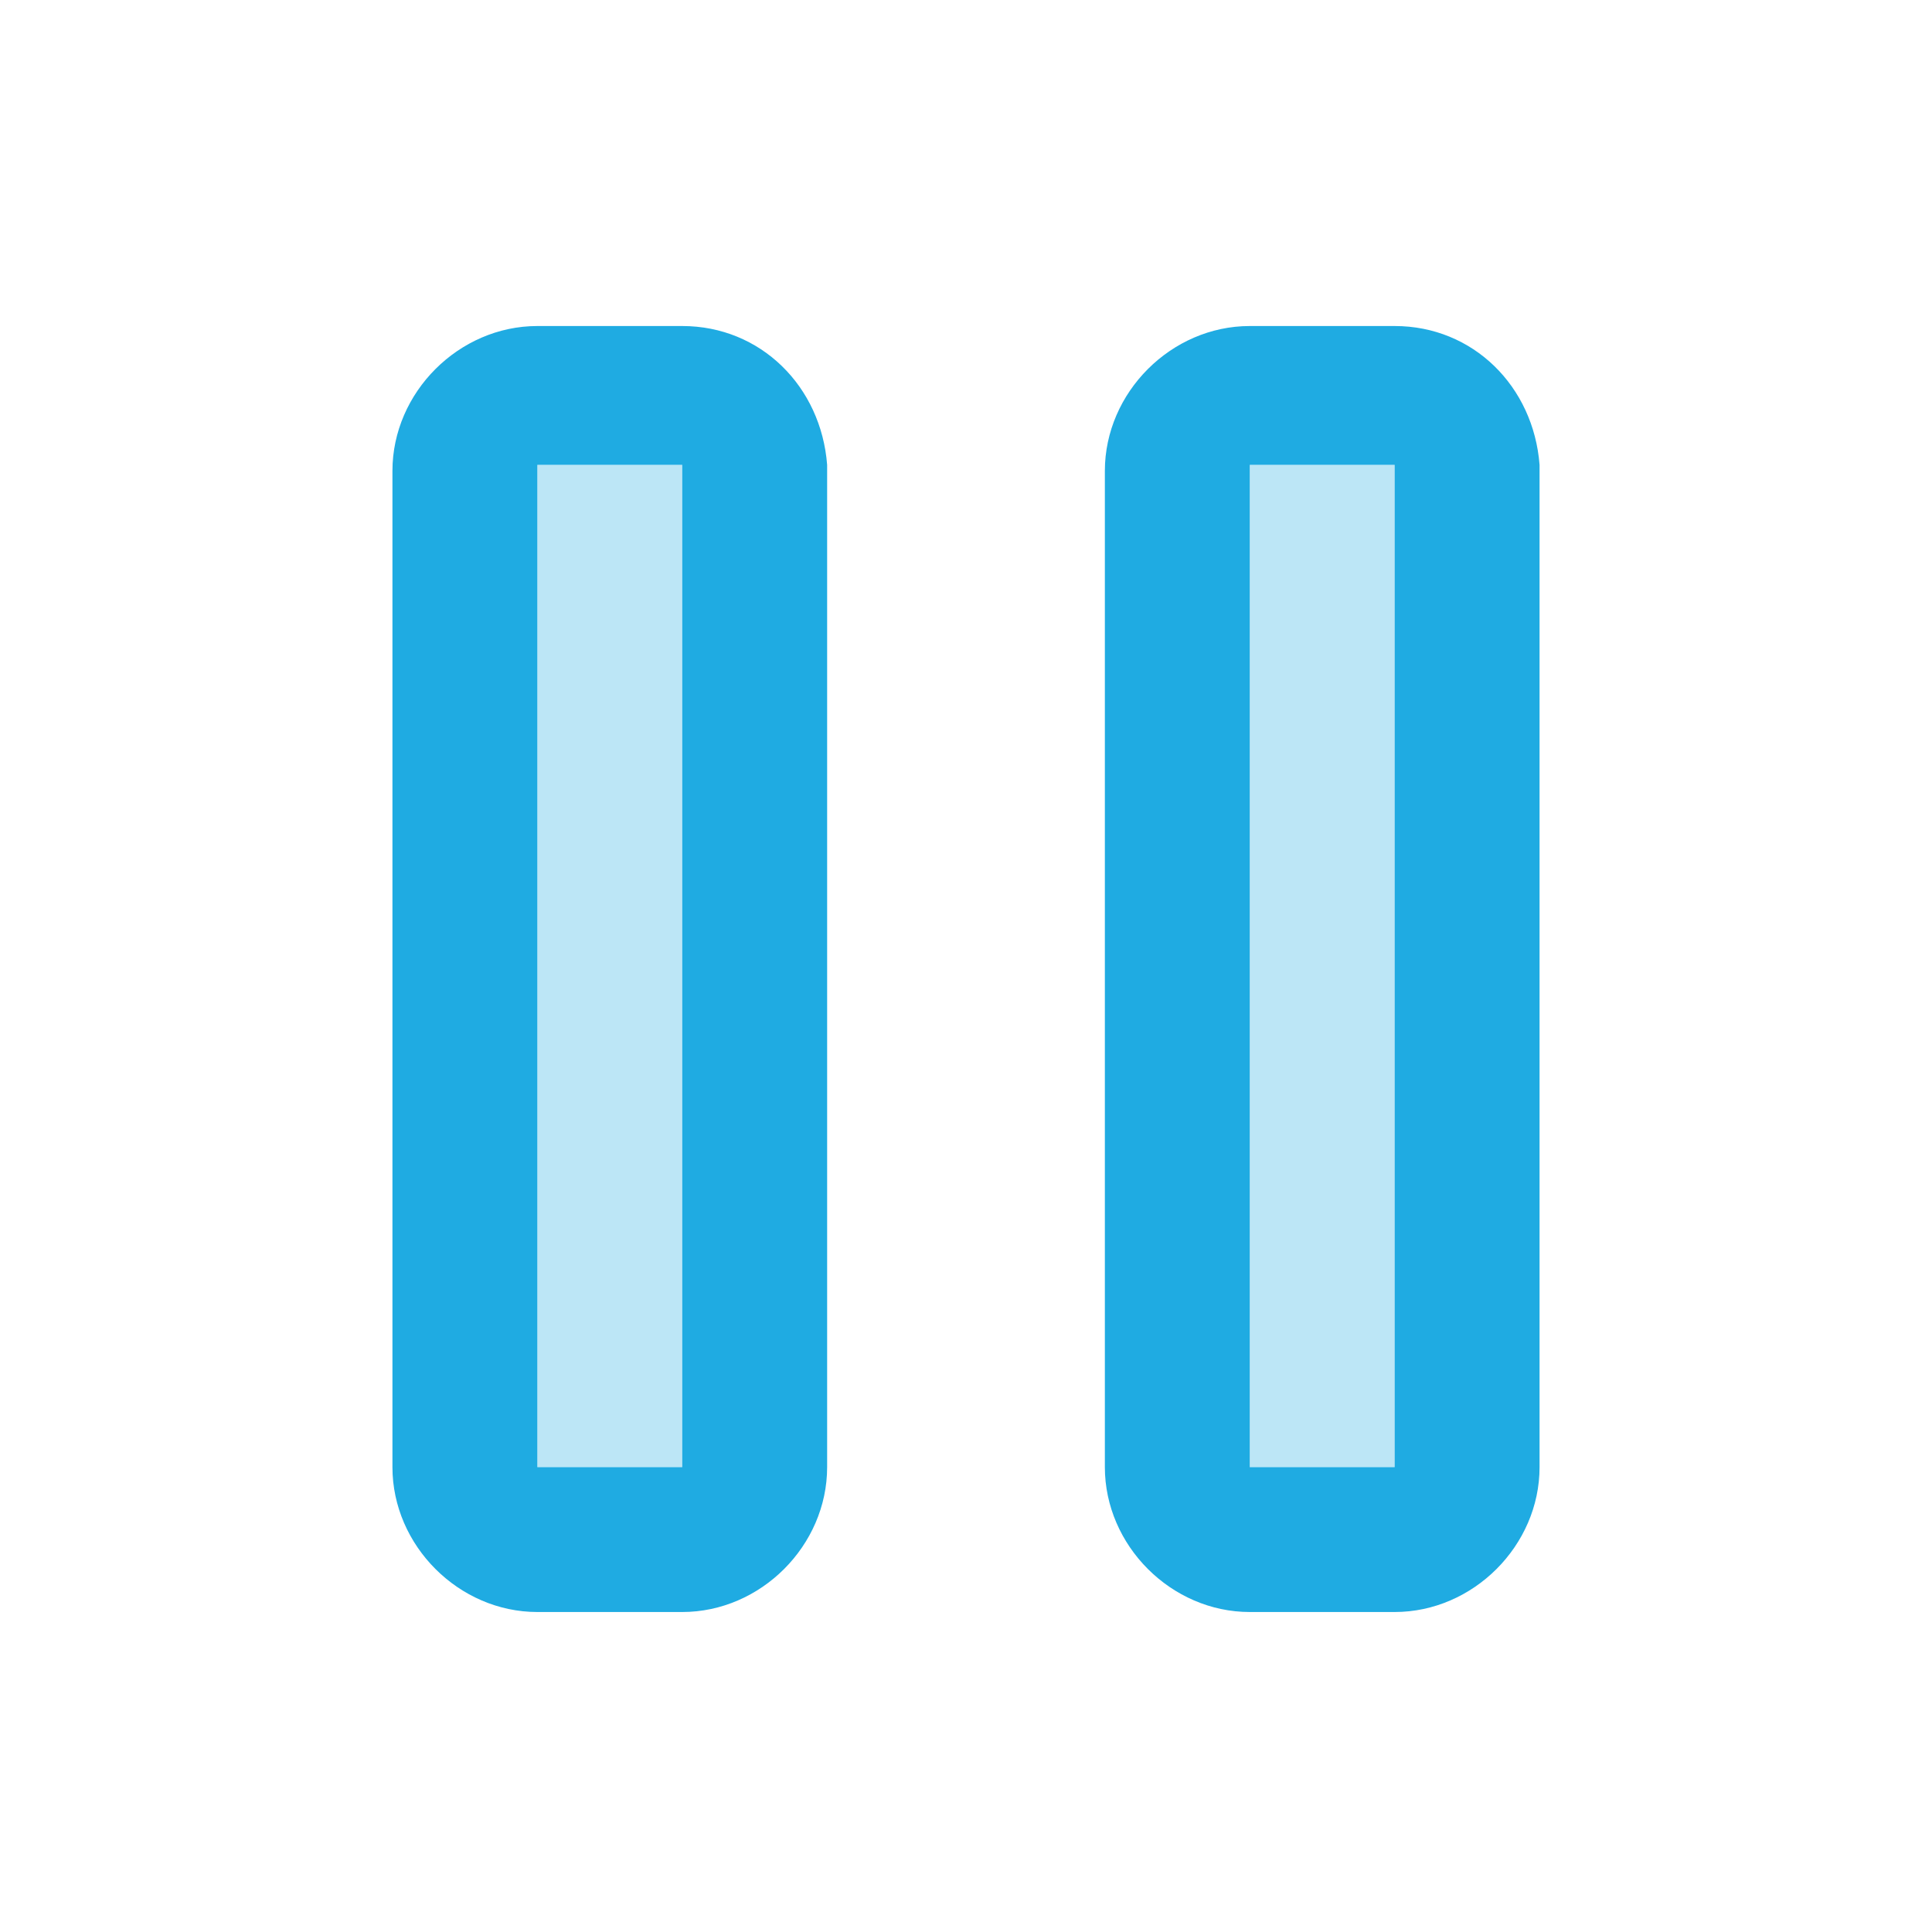
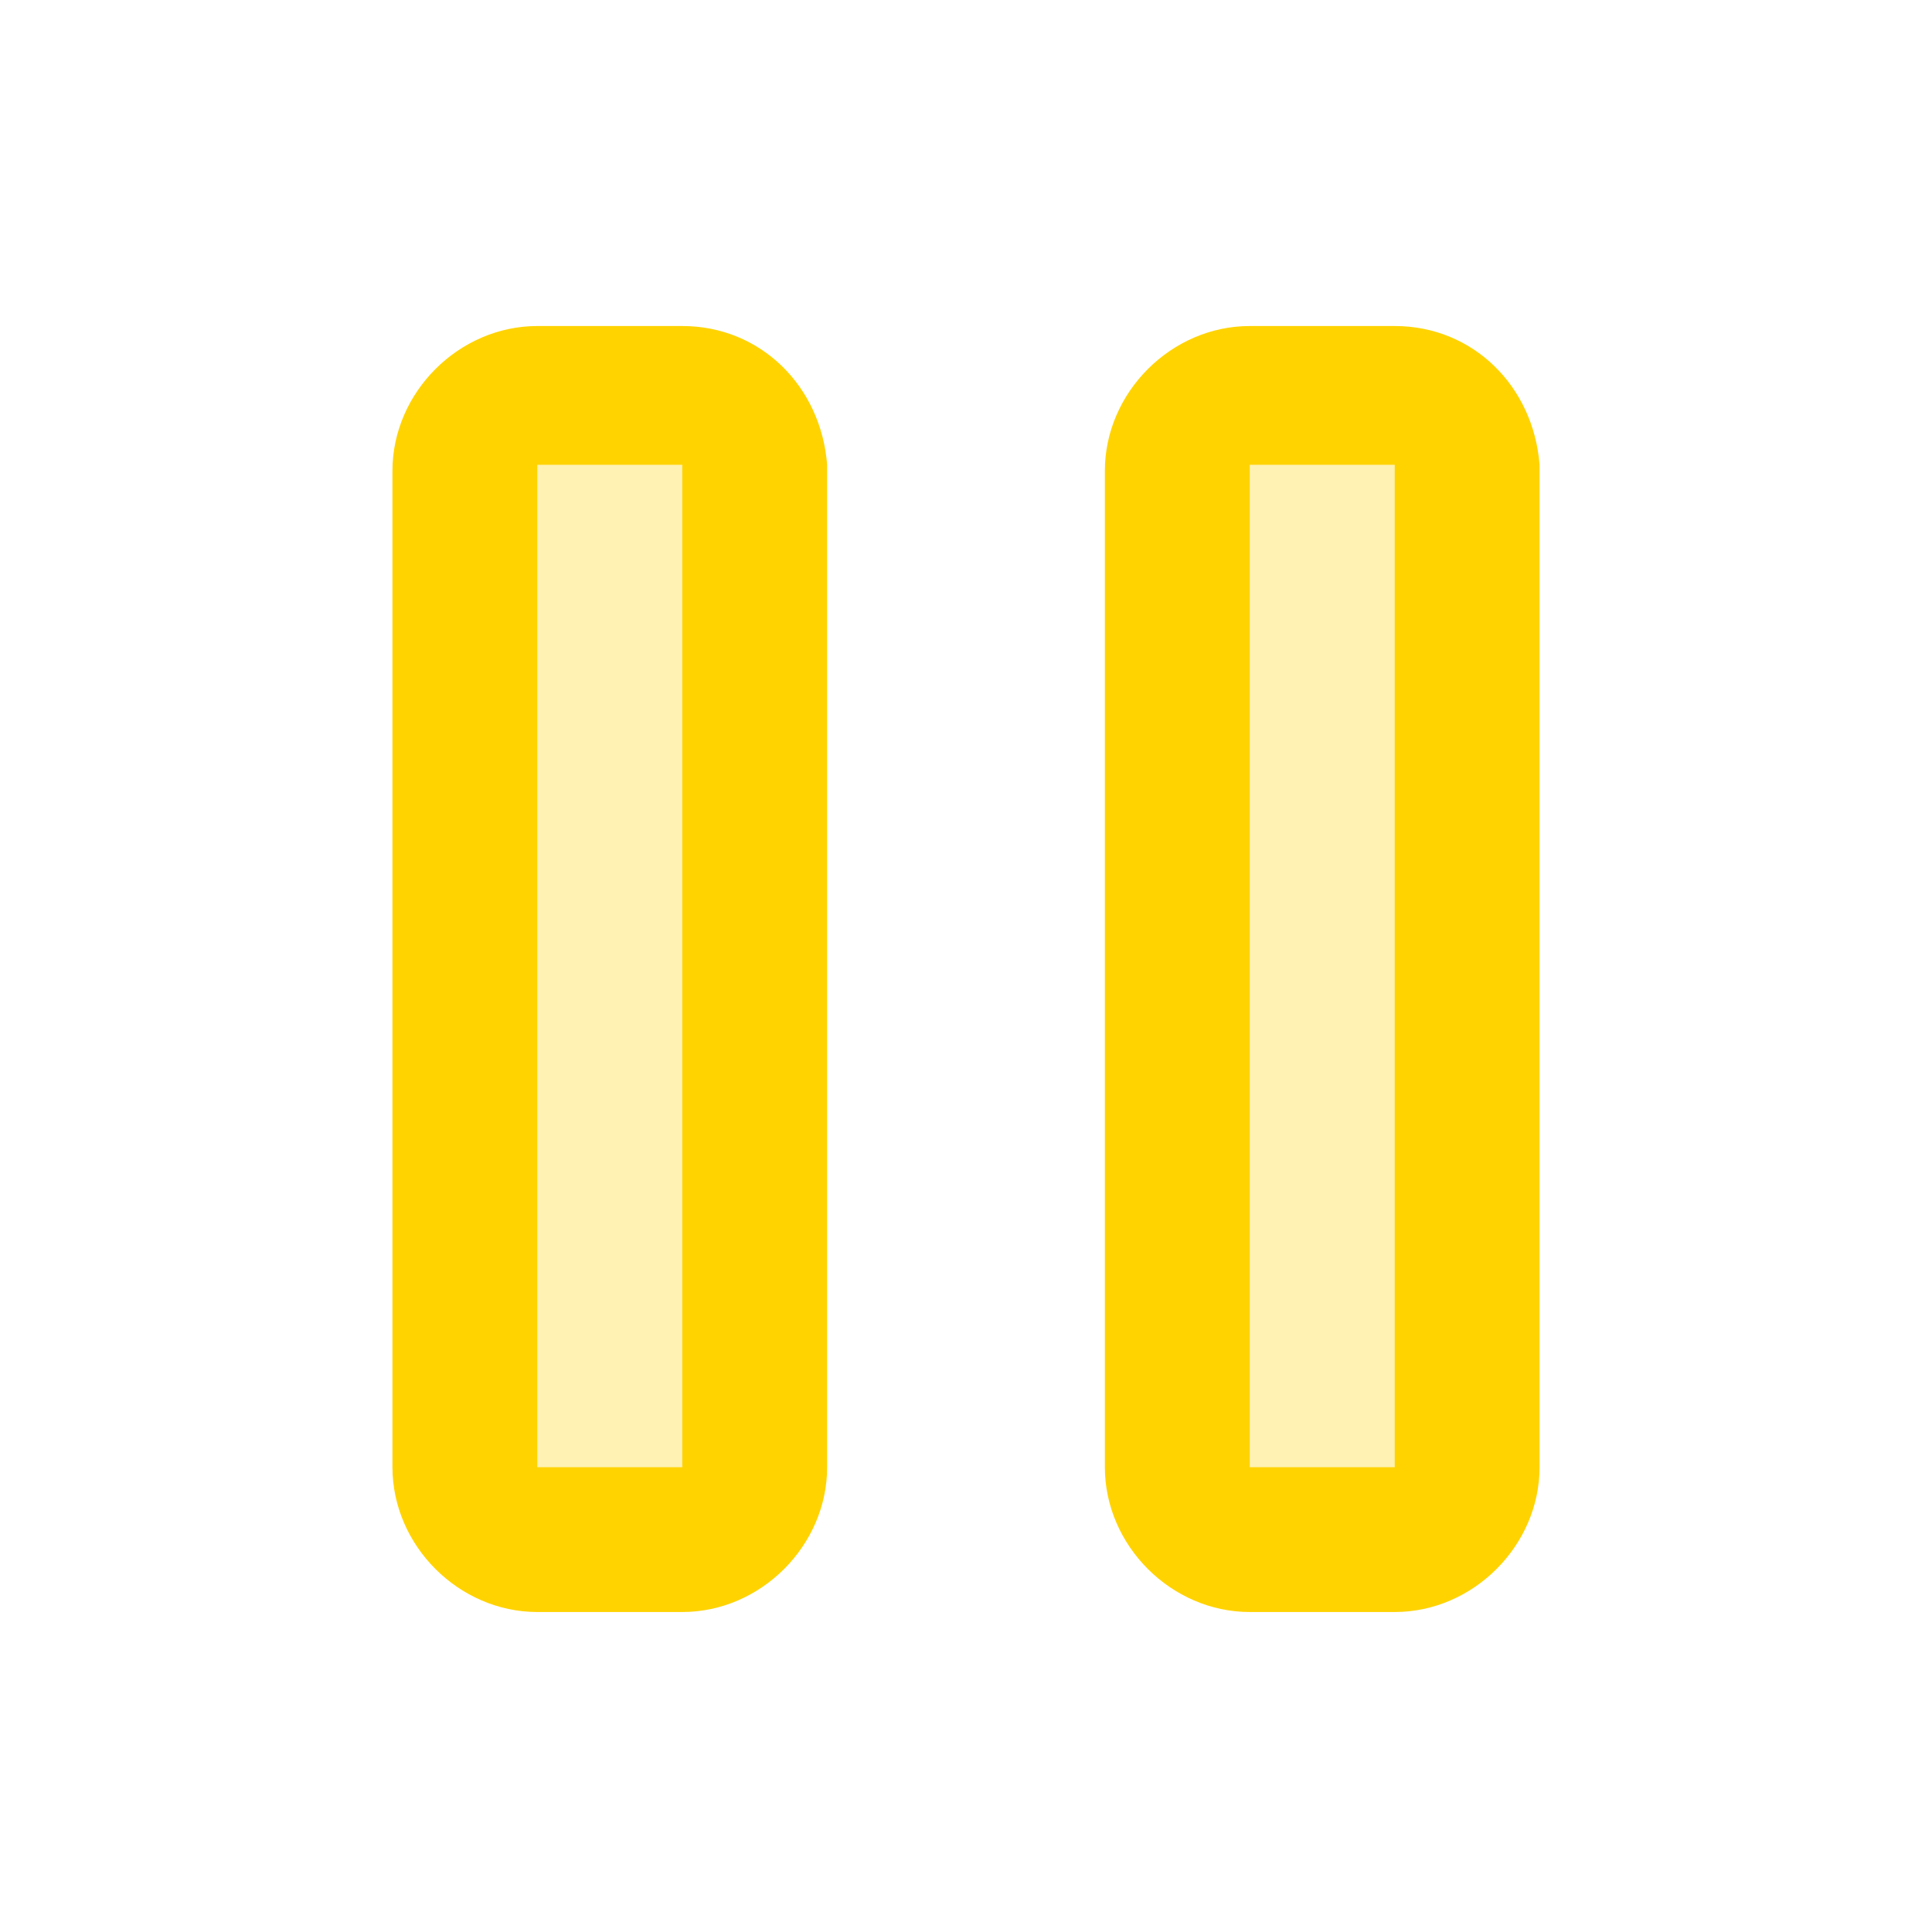
<svg xmlns="http://www.w3.org/2000/svg" version="1.1" id="Layer_1" x="0px" y="0px" viewBox="0 0 32 32" style="enable-background:new 0 0 32 32;" xml:space="preserve">
  <style type="text/css">
- 	.st0{fill:#1FABE2;}
- 	.st1{opacity:0.3;fill:#1FABE2;}
+ 	.st0{fill:#FFD300;}
+ 	.st1{opacity:0.3;fill:#FFD300;}
</style>
  <g id="Rectangle_2_copy">
    <g>
      <path class="st0" d="M11.3,5.4H8.9c-1.3,0-2.4,1.1-2.4,2.4v16.5c0,1.3,1.1,2.4,2.4,2.4h2.4c1.3,0,2.4-1.1,2.4-2.4V7.7    C13.6,6.4,12.6,5.4,11.3,5.4z M11.3,24.3H8.9V7.7h2.4C11.3,7.7,11.3,24.3,11.3,24.3z" />
    </g>
  </g>
  <g id="Rectangle_2_copy_2">
    <g>
      <path class="st0" d="M23.1,5.4h-2.4c-1.3,0-2.4,1.1-2.4,2.4v16.5c0,1.3,1.1,2.4,2.4,2.4h2.4c1.3,0,2.4-1.1,2.4-2.4V7.7    C25.4,6.4,24.4,5.4,23.1,5.4z M23.1,24.3h-2.4V7.7h2.4V24.3z" />
    </g>
  </g>
  <rect x="20.7" y="7.7" class="st1" width="2.4" height="16.6" />
  <rect x="8.9" y="7.7" class="st1" width="2.4" height="16.6" />
</svg>
